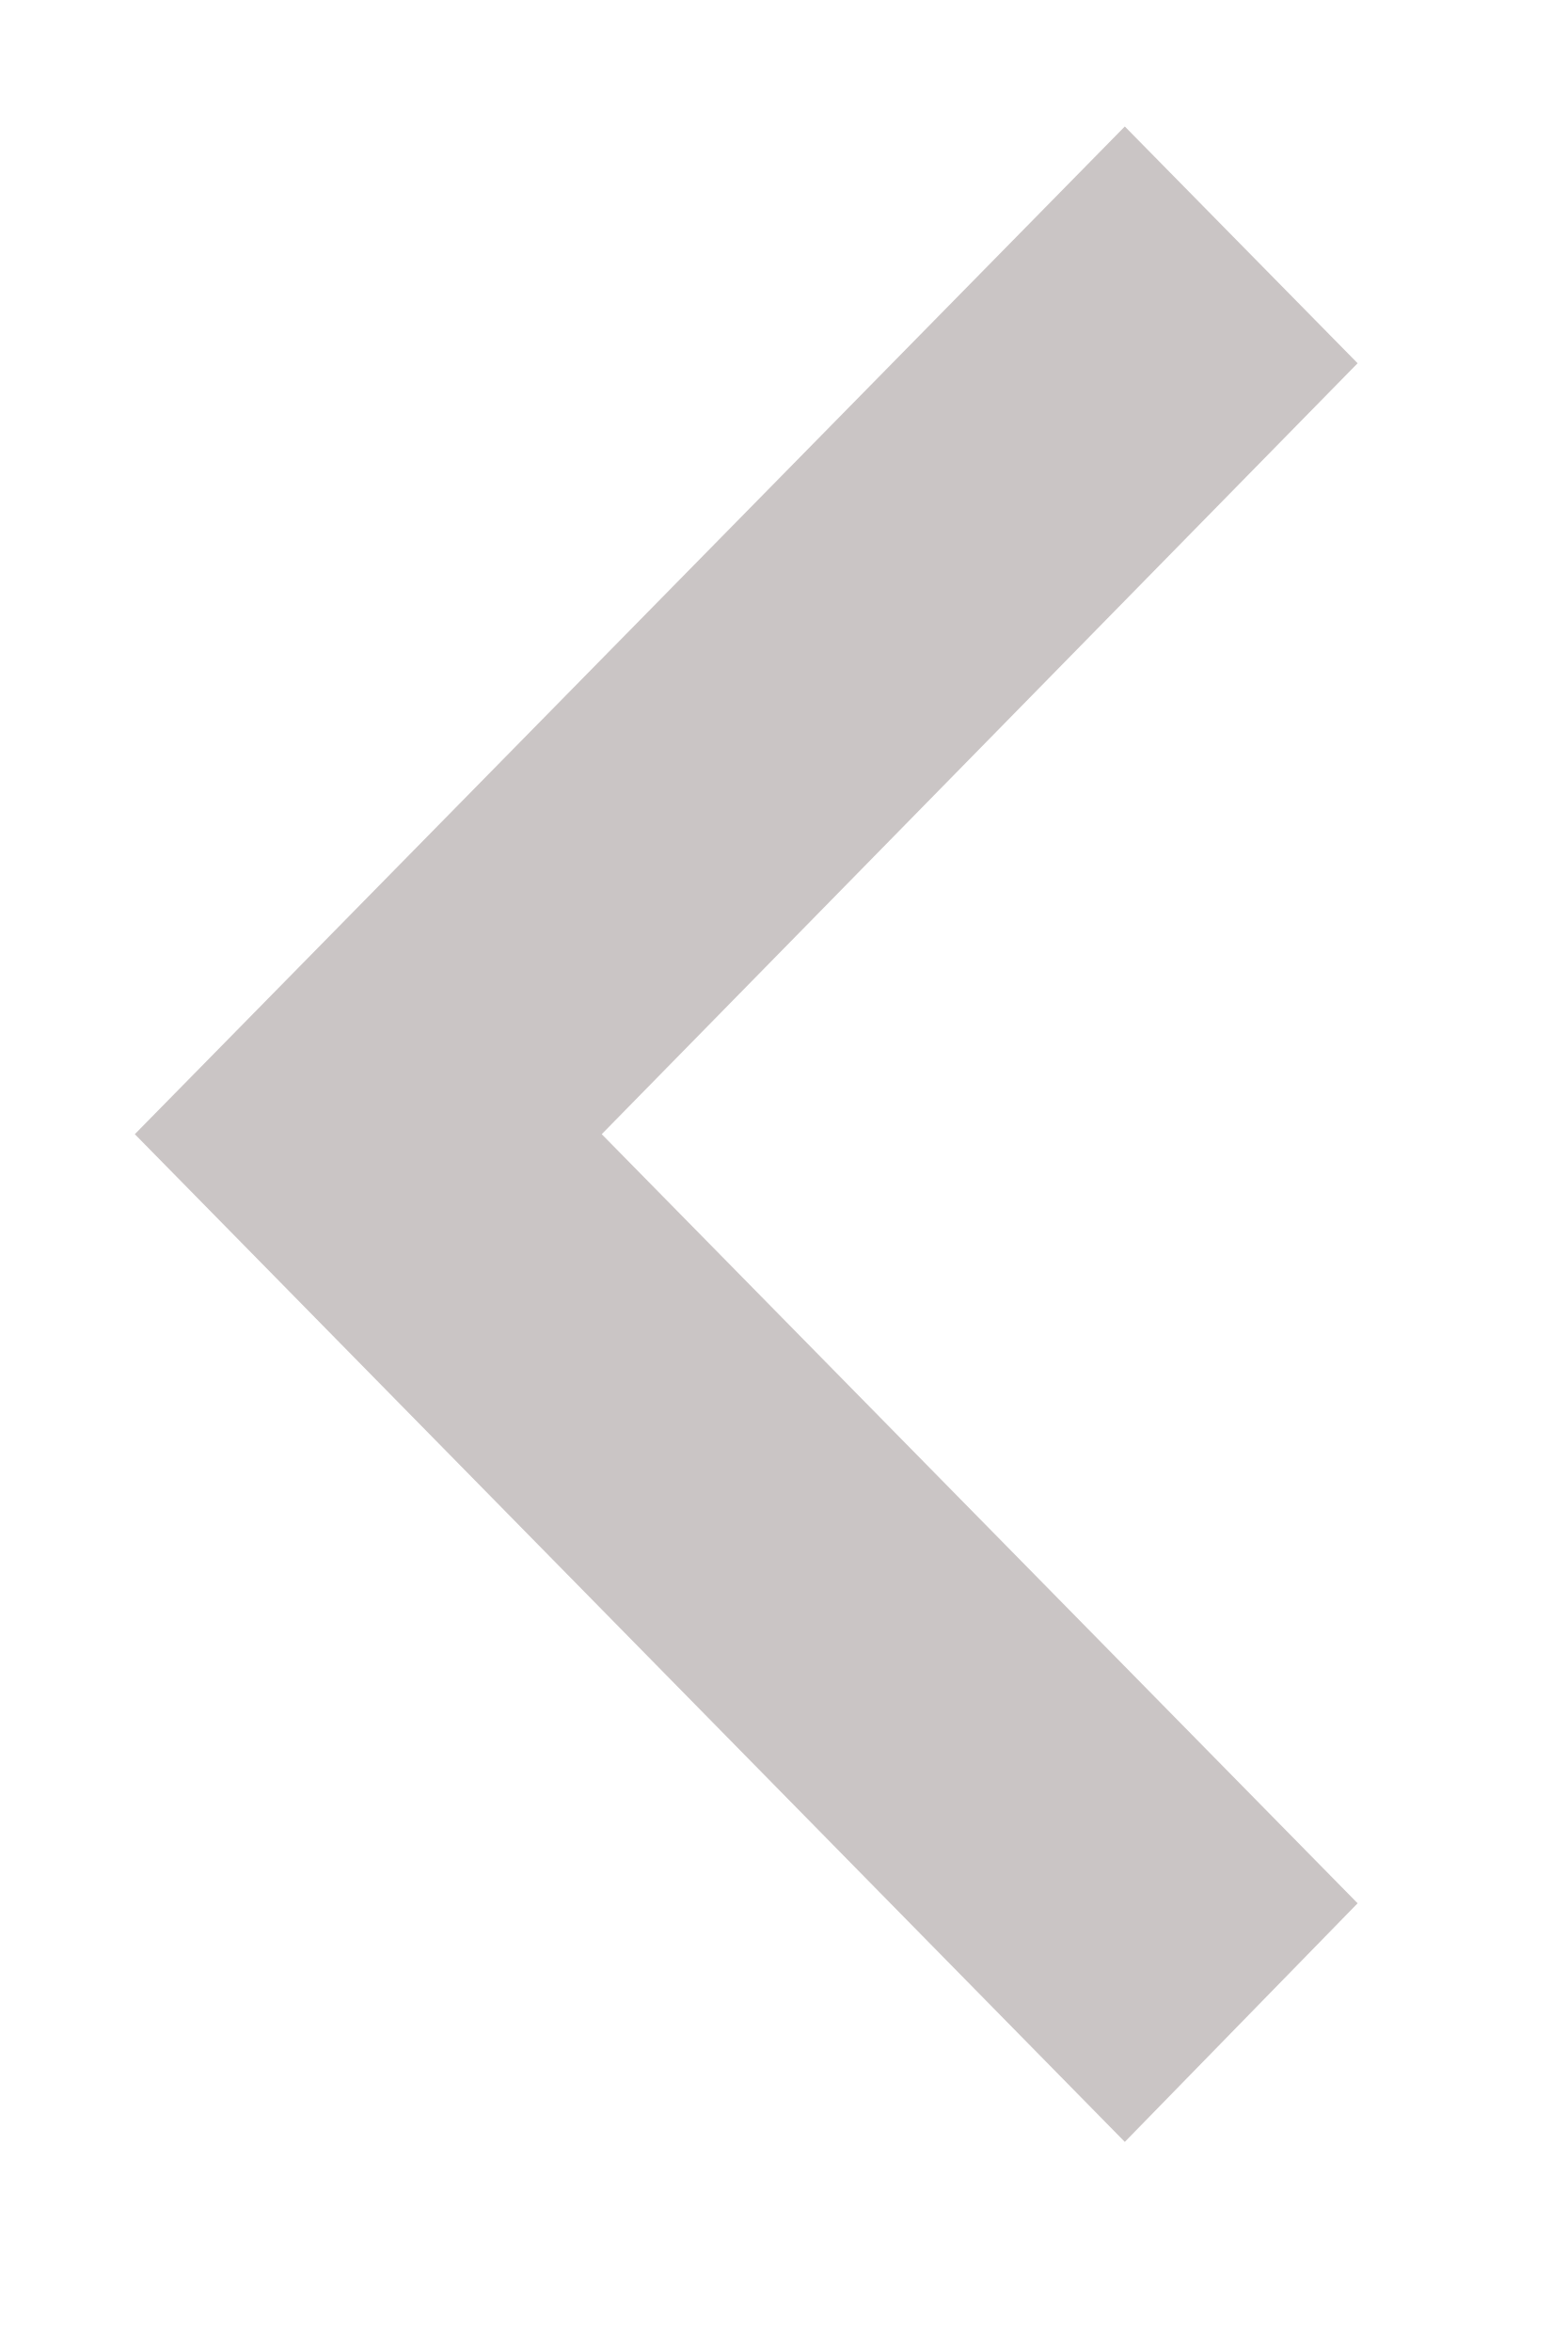
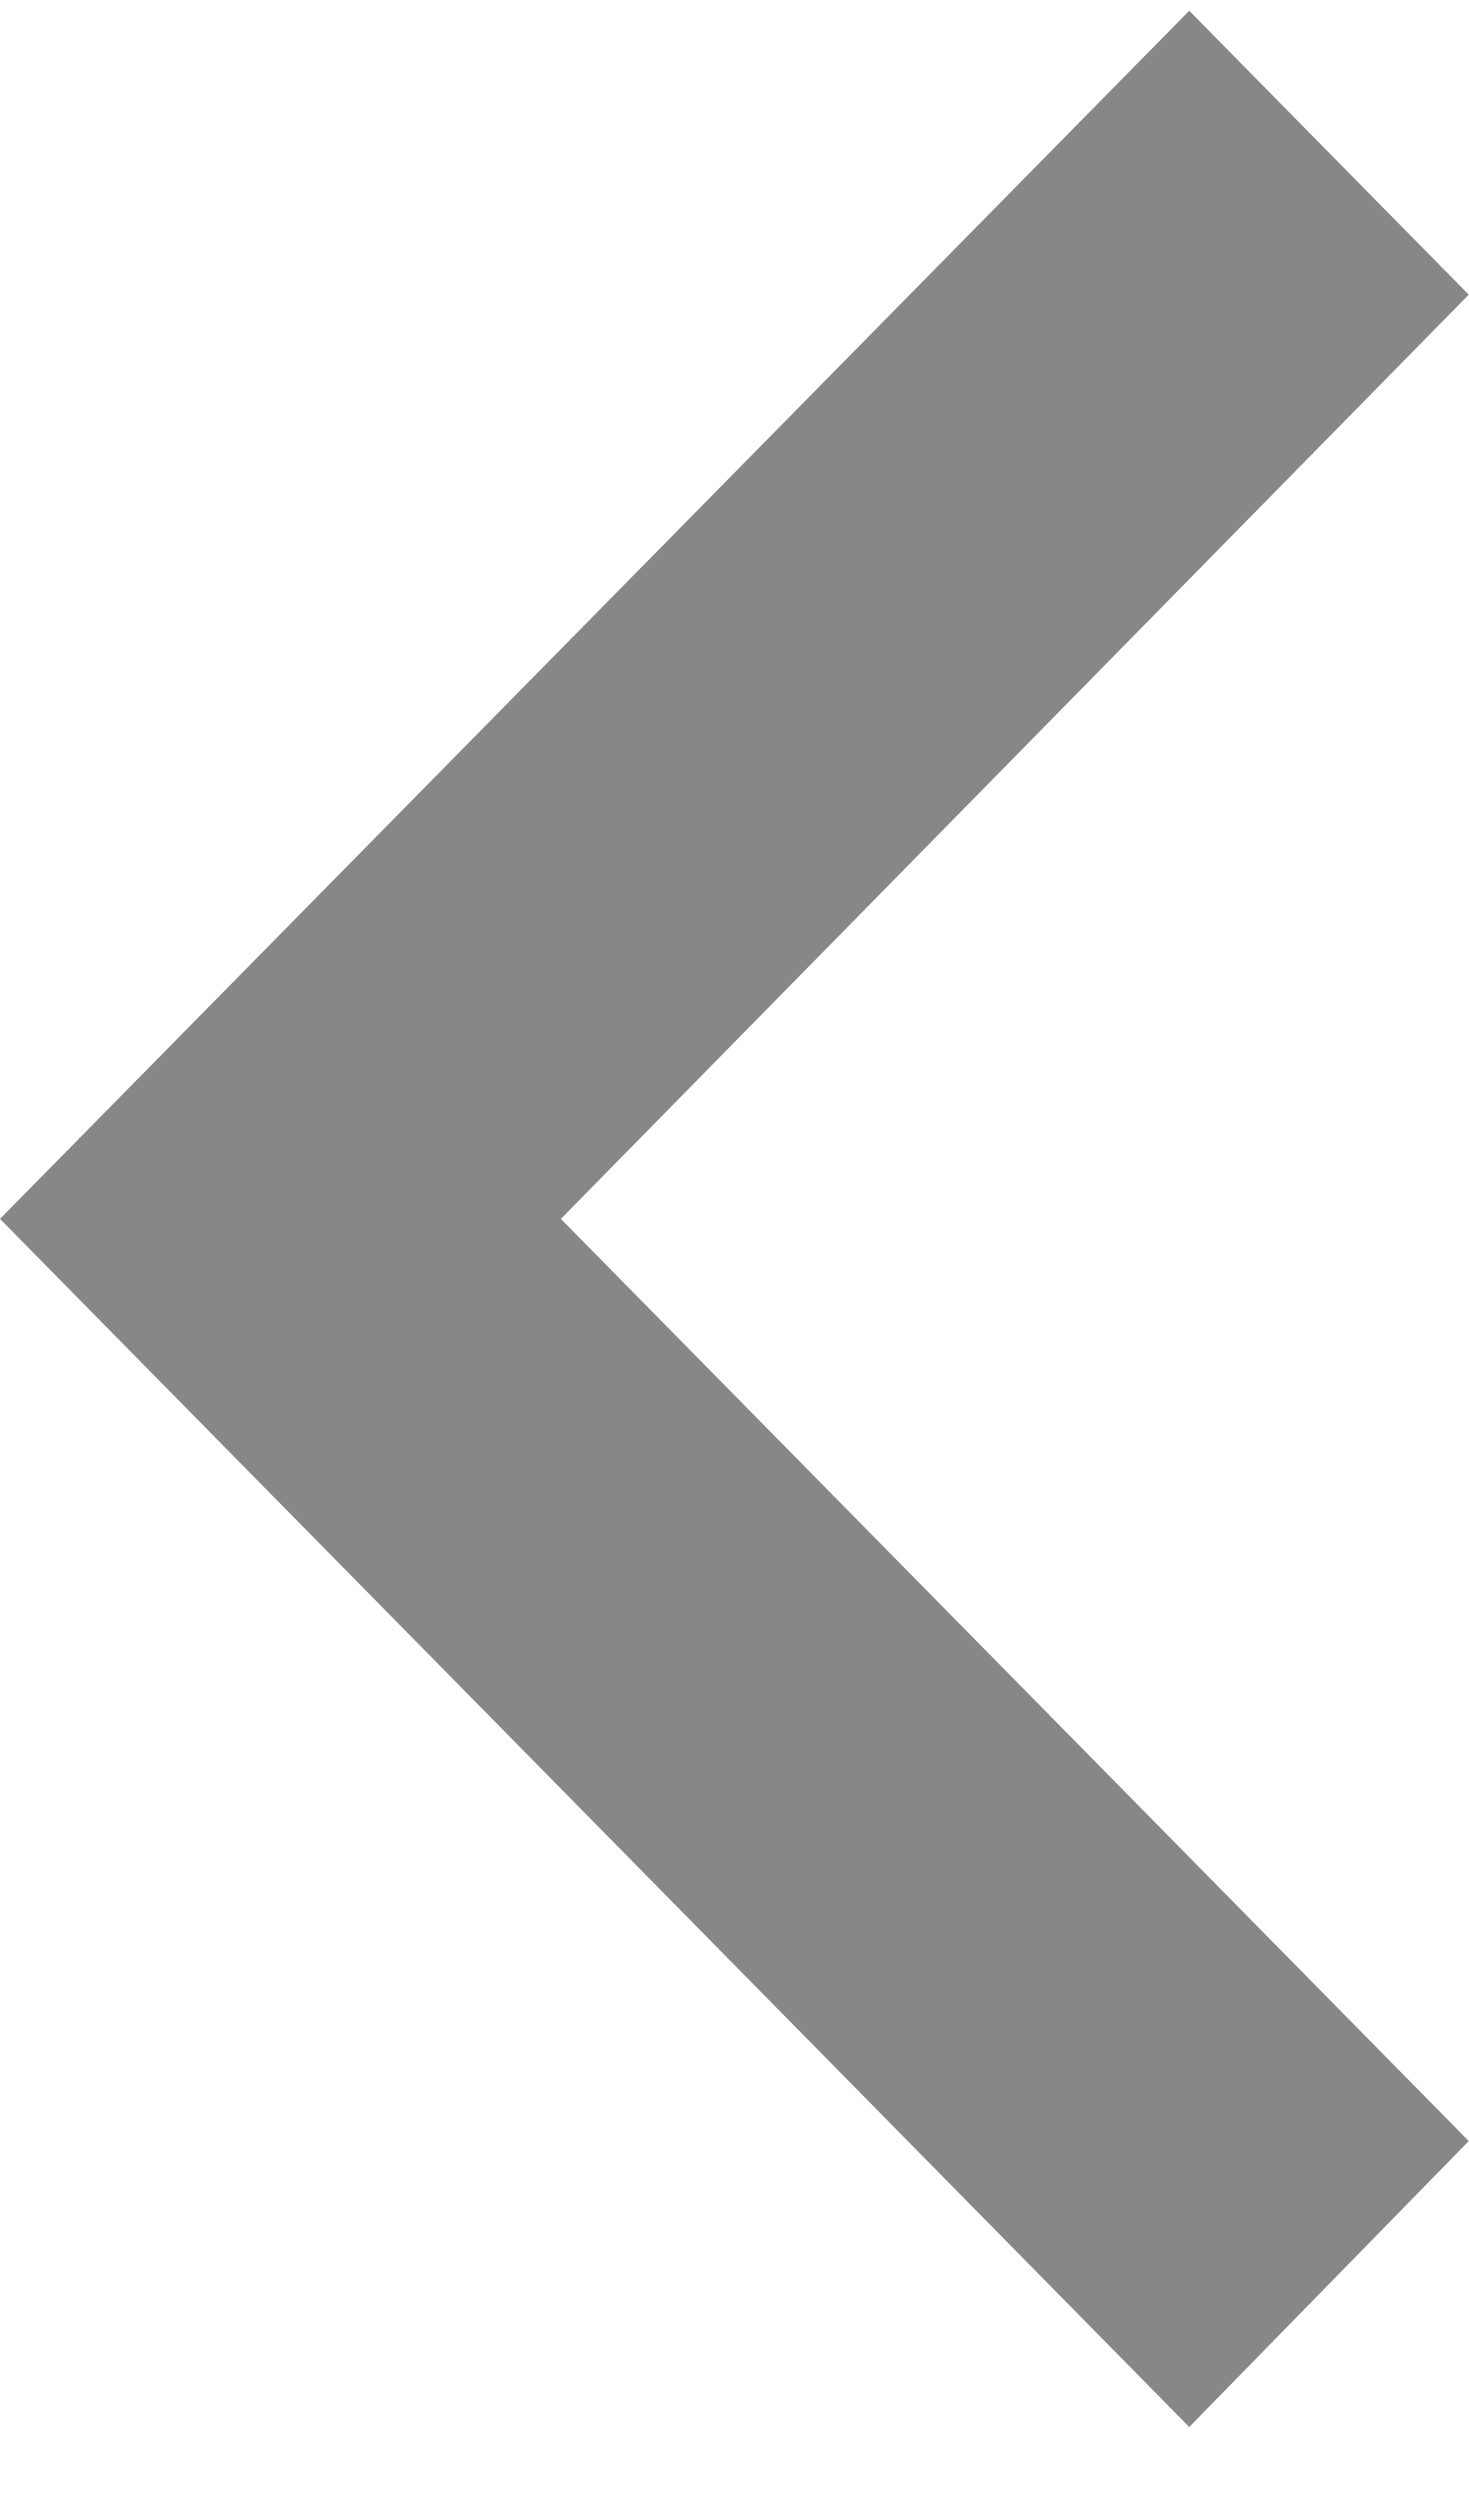
- <svg xmlns="http://www.w3.org/2000/svg" width="6" height="9" viewBox="0 0 6 9" fill="none">
-   <path opacity="0.8" d="M5.196 7.283L2.303 4.34L5.196 1.39L4.305 0.484L0.516 4.34L4.305 8.196L5.196 7.283Z" fill="#BDB6B6" />
+ <svg xmlns="http://www.w3.org/2000/svg" width="4.7" height="8" viewBox="0 0 16 27" class="CGMB7B">
+   <path d="M16 23.207L6.11 13.161 16 3.093 12.955 0 0 13.161l12.955 13.161z" fill="#878787" class="CPYntE" />
</svg>
